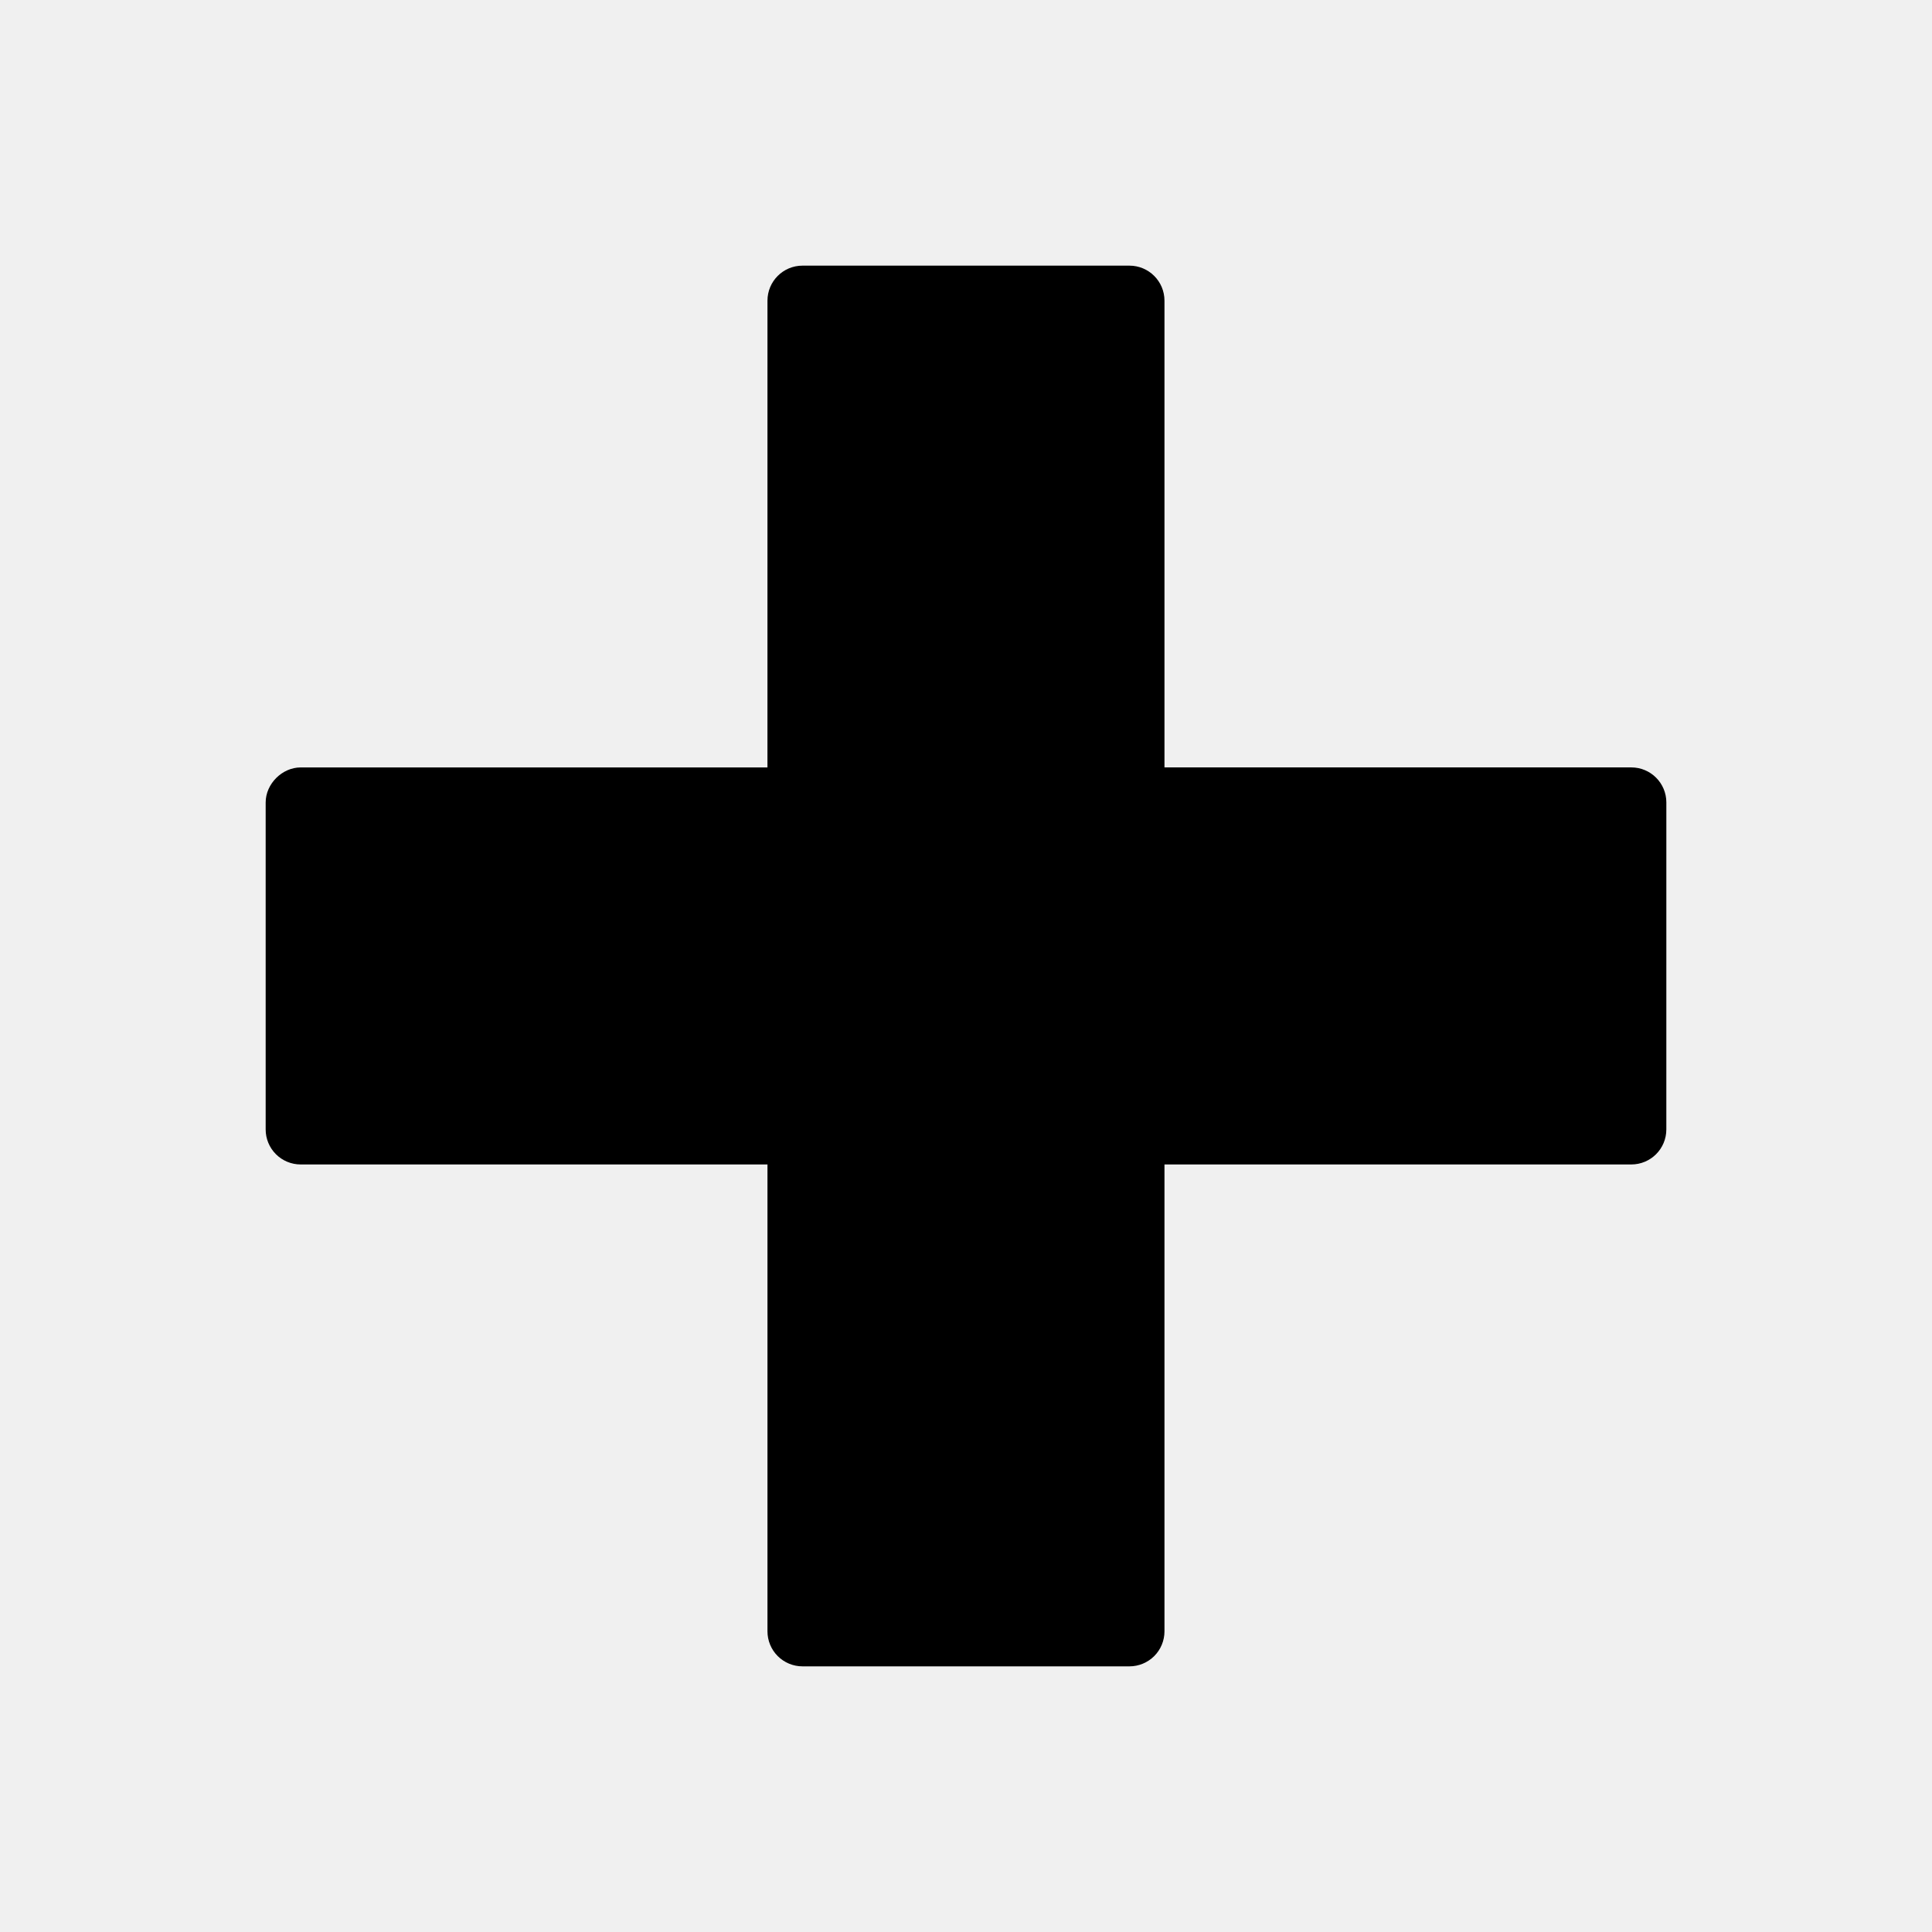
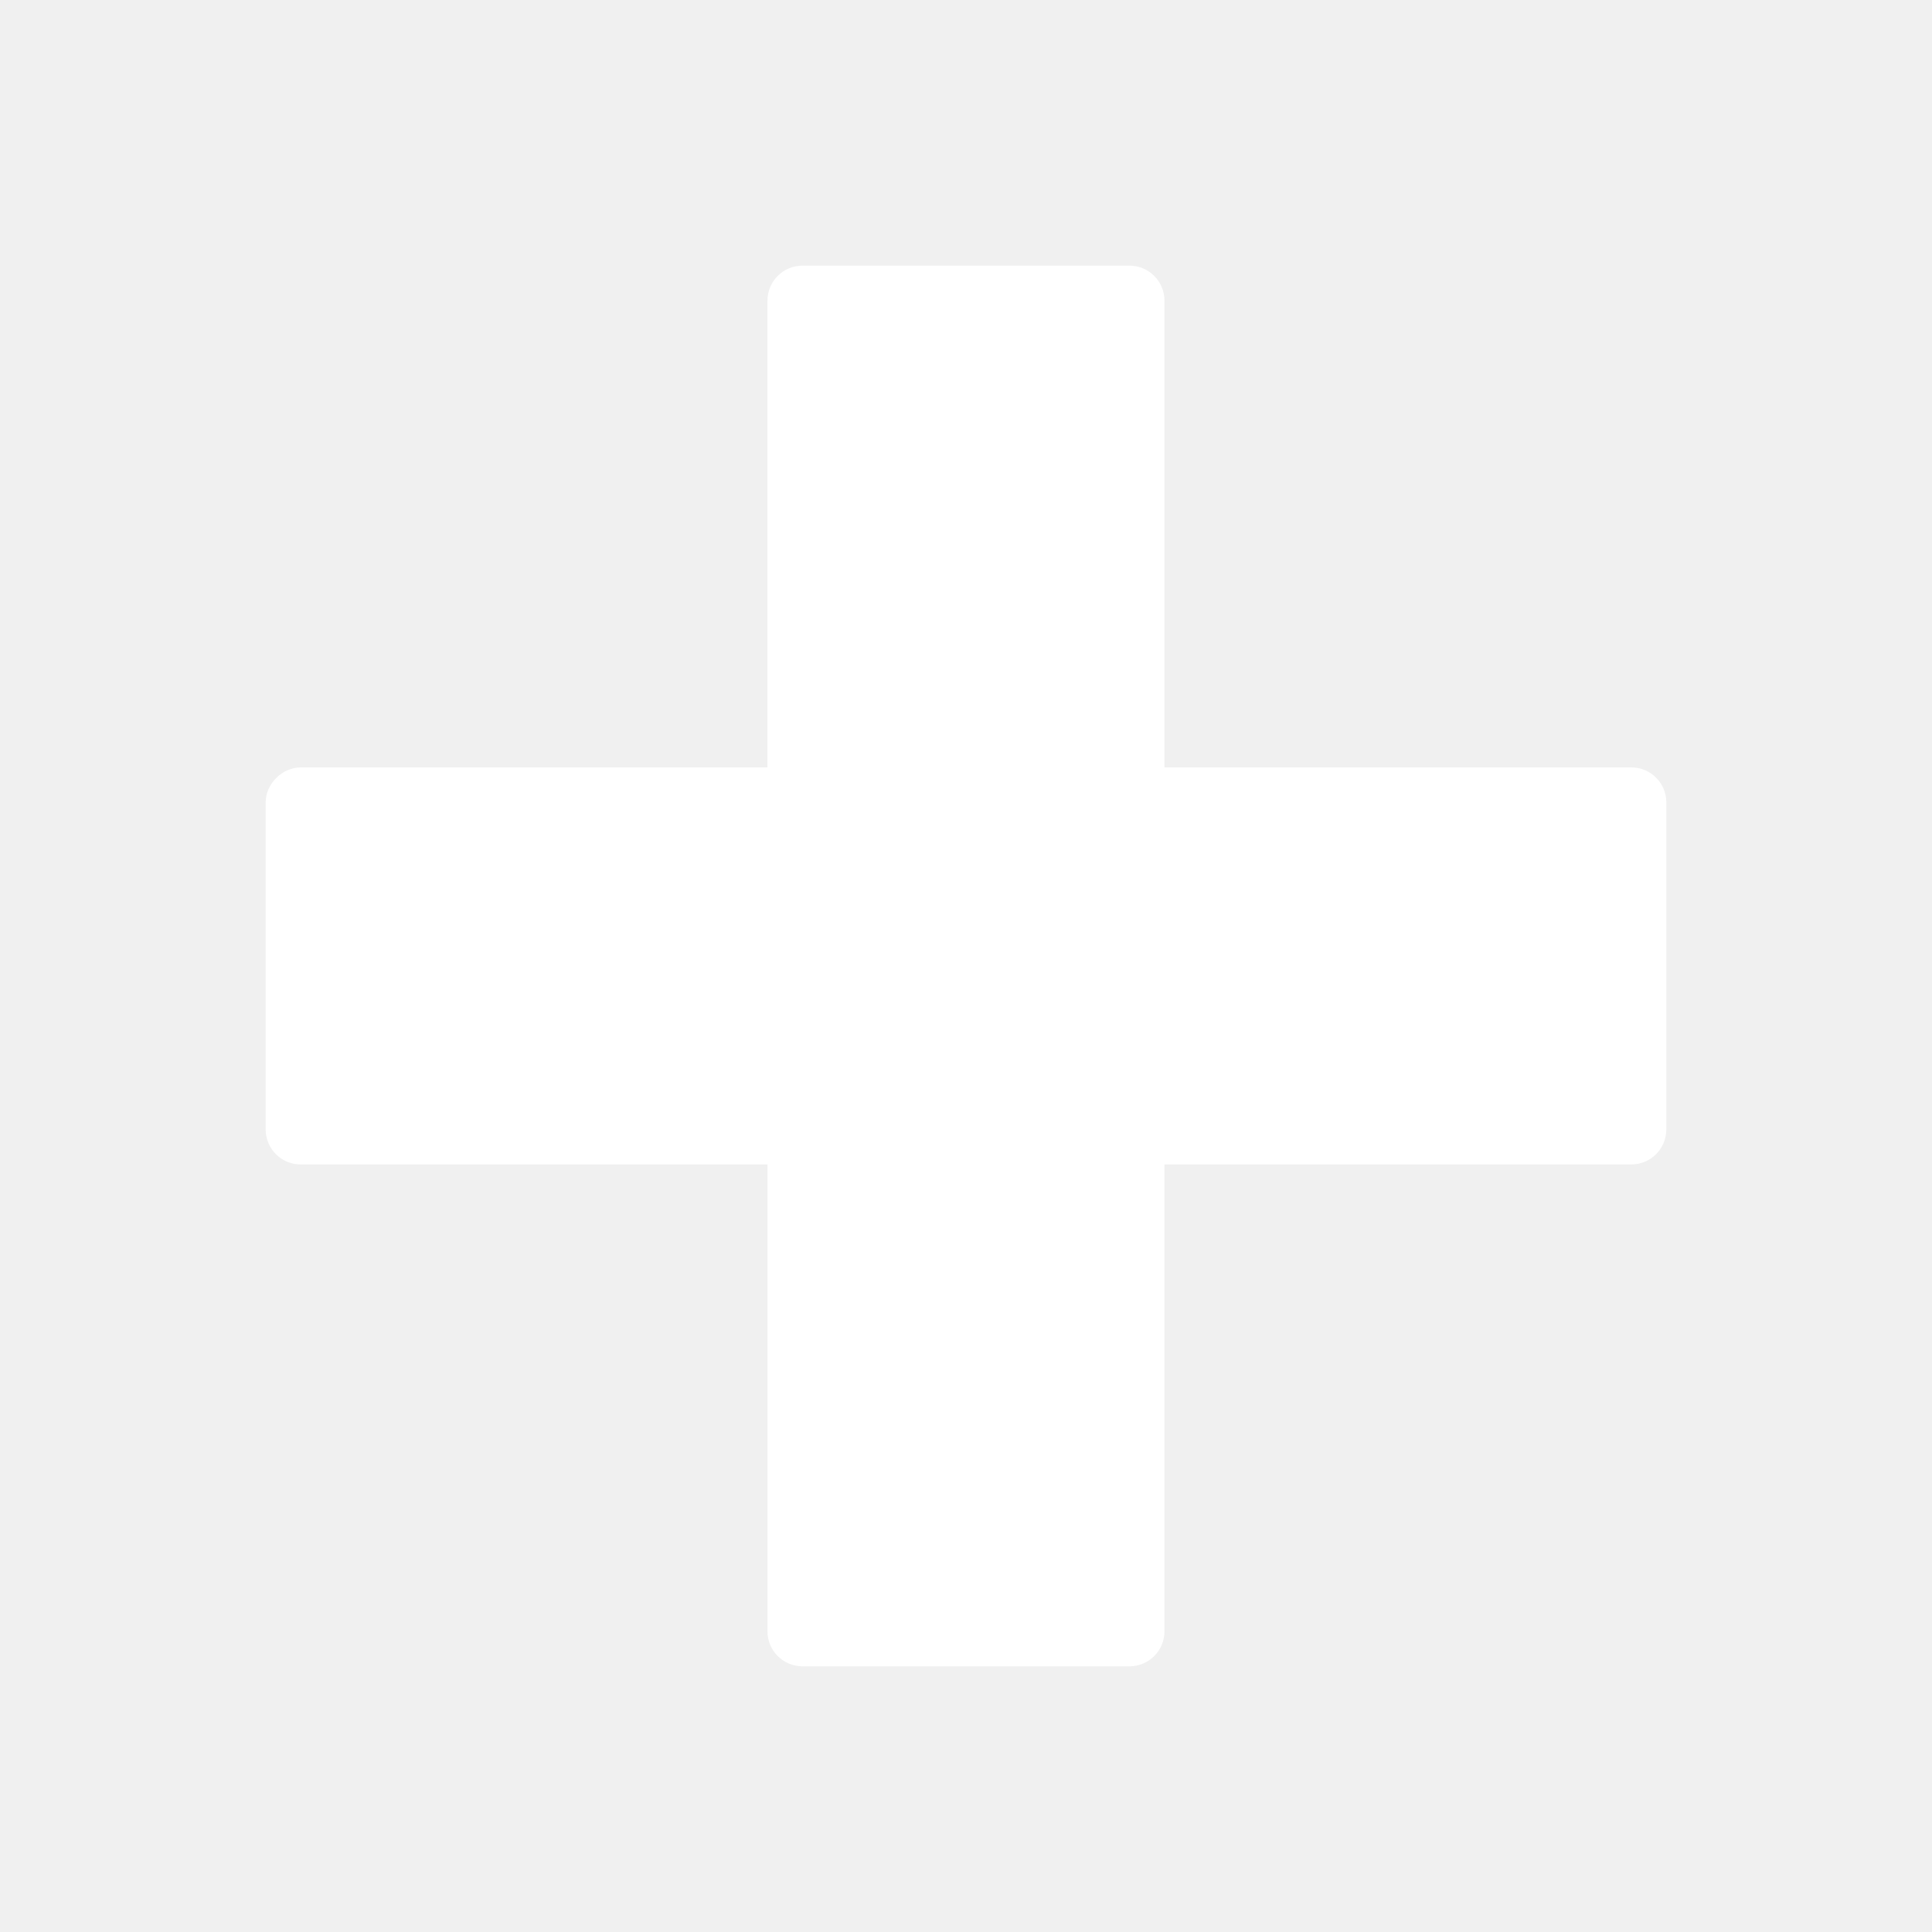
<svg xmlns="http://www.w3.org/2000/svg" version="1.1" id="Layer_1" x="0px" y="0px" width="100px" height="100px" viewBox="0 0 100 100" enable-background="new 0 0 100 100" xml:space="preserve">
-   <path d="M84.437,39.721l-24.164,0l0-24.158c0-1.001-0.812-1.812-1.812-1.813L41.536,13.75c-1.001,0-1.812,0.812-1.812,1.813  l-0.001,24.16l-24.159-0.001c-0.961,0-1.812,0.851-1.813,1.813l0,16.925c-0.001,0.481,0.191,0.943,0.531,1.282  c0.339,0.339,0.801,0.531,1.282,0.53h24.16v24.165c0,0.48,0.191,0.942,0.531,1.282c0.34,0.34,0.802,0.531,1.282,0.531L58.46,86.25  c0.48,0,0.943-0.192,1.284-0.533c0.338-0.338,0.529-0.8,0.529-1.28V60.273l24.163-0.001c0.5,0,0.953-0.202,1.282-0.53  c0.329-0.329,0.531-0.782,0.531-1.283l0.001-16.925C86.25,40.533,85.439,39.722,84.437,39.721z" />
+   <path fill="#FFFFFF" d="M84.438,39.721H60.273V15.563c0-1.001-0.812-1.812-1.812-1.813H41.536c-1.001,0-1.812,0.812-1.812,1.813  l-0.001,24.16l-24.159-0.001c-0.961,0-1.812,0.851-1.813,1.813V58.46c-0.001,0.481,0.191,0.942,0.531,1.282  c0.339,0.339,0.801,0.531,1.282,0.529h24.16v24.166c0,0.479,0.191,0.941,0.531,1.281c0.34,0.34,0.802,0.531,1.282,0.531H58.46  c0.479,0,0.942-0.191,1.284-0.533c0.338-0.338,0.529-0.8,0.529-1.279V60.273l24.162-0.002c0.5,0,0.953-0.201,1.282-0.529  c0.329-0.329,0.531-0.782,0.531-1.283l0.001-16.925C86.25,40.533,85.439,39.722,84.438,39.721z" />
</svg>
